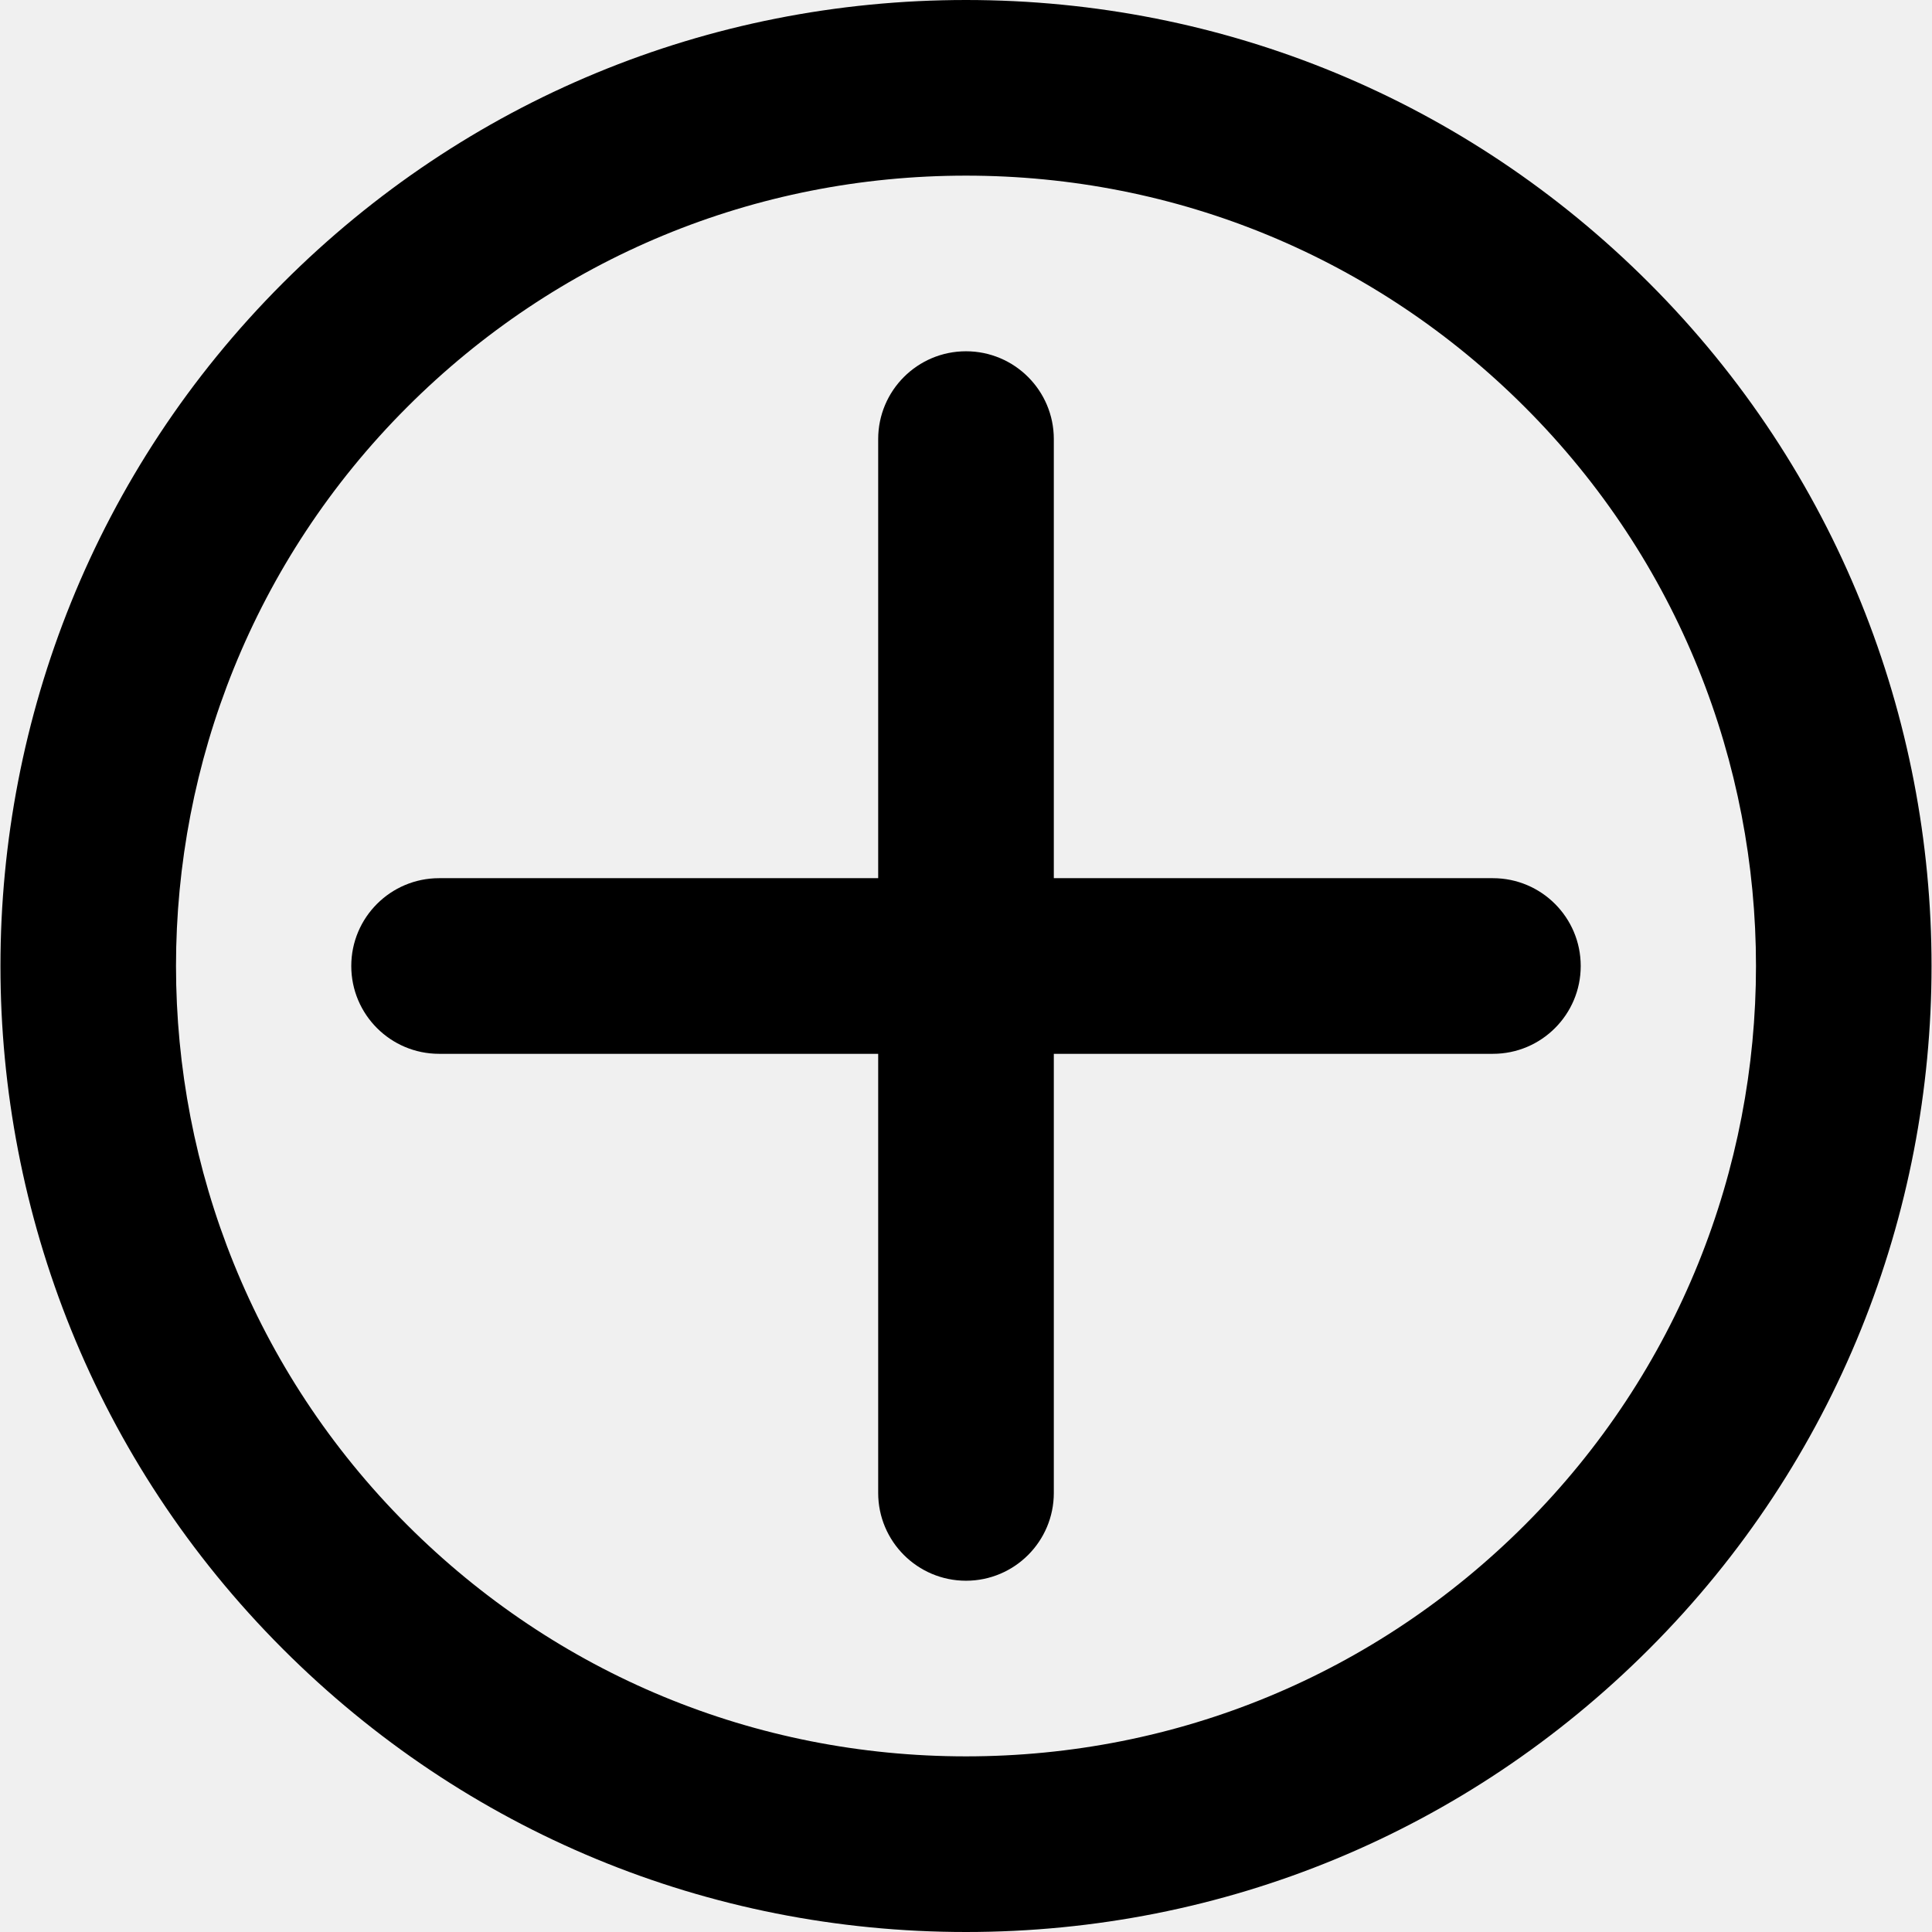
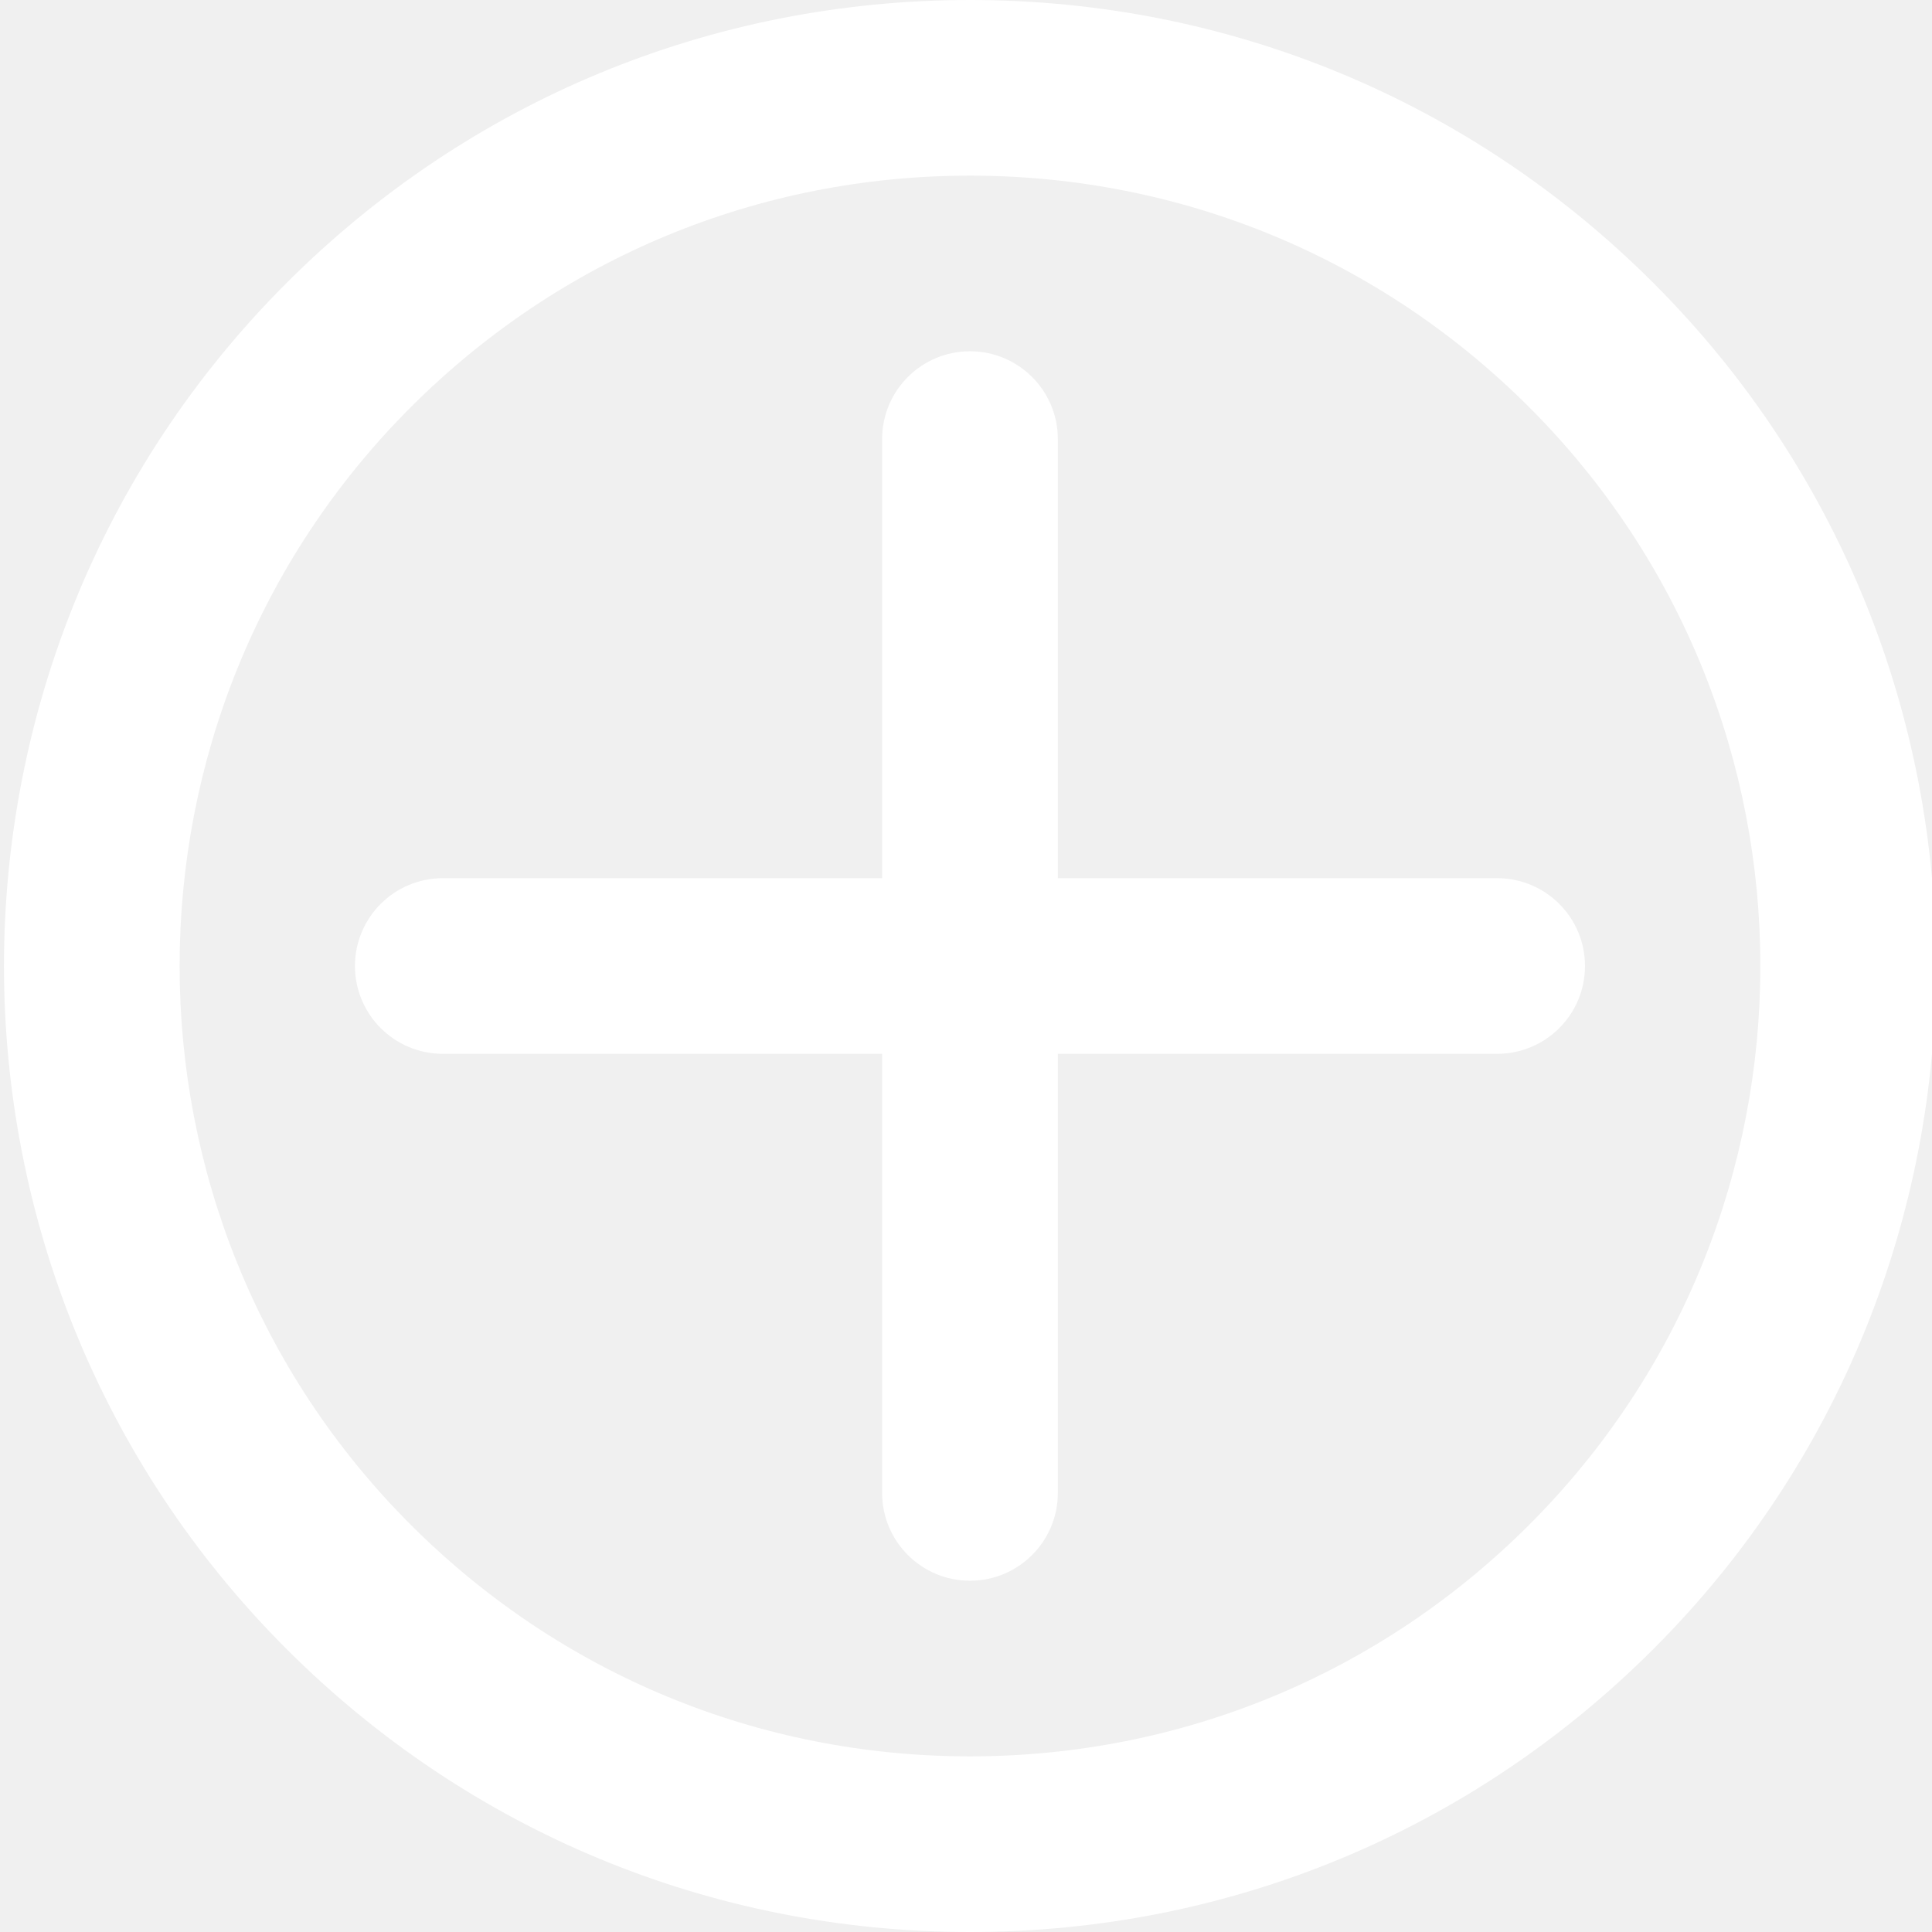
- <svg xmlns="http://www.w3.org/2000/svg" fill="#000000" height="800px" width="800px" version="1.1" id="Capa_1" viewBox="0 0 330 330" xml:space="preserve">
-   <g>
-     <path d="M281.672,48.328C250.508,17.163,209.073,0,164.999,0C120.927,0,79.492,17.163,48.328,48.328   c-64.333,64.334-64.333,169.011,0,233.345C79.492,312.837,120.927,330,165,330c44.073,0,85.508-17.163,116.672-48.328   C346.005,217.339,346.005,112.661,281.672,48.328z M260.46,260.46C234.961,285.957,201.06,300,165,300   c-36.06,0-69.961-14.043-95.46-39.54c-52.636-52.637-52.636-138.282,0-190.919C95.039,44.042,128.94,30,164.999,30   c36.06,0,69.961,14.042,95.46,39.54C313.095,122.177,313.095,207.823,260.46,260.46z" />
-     <path d="M254.999,150H180V75c0-8.284-6.716-15-15-15s-15,6.716-15,15v75H75c-8.284,0-15,6.716-15,15s6.716,15,15,15h75v75   c0,8.284,6.716,15,15,15s15-6.716,15-15v-75h74.999c8.284,0,15-6.716,15-15S263.284,150,254.999,150z" />
+ <svg xmlns="http://www.w3.org/2000/svg" fill="#000000" height="92" width="92" version="1.1" id="Capa_1" viewBox="0 0 37.95 37.95" xml:space="preserve">
+   <defs id="defs2" />
+   <g id="g2" transform="matrix(0.1150546,0,0,0.115,0.06924698,0)" style="stroke-width:8.694;fill:#ffffff">
+     <path d="M 281.672,48.328 C 250.508,17.163 209.073,0 164.999,0 120.927,0 79.492,17.163 48.328,48.328 c -64.333,64.334 -64.333,169.011 0,233.345 C 79.492,312.837 120.927,330 165,330 c 44.073,0 85.508,-17.163 116.672,-48.328 64.333,-64.333 64.333,-169.011 0,-233.344 z M 260.46,260.46 C 234.961,285.957 201.06,300 165,300 128.94,300 95.039,285.957 69.54,260.46 16.904,207.823 16.904,122.178 69.54,69.541 95.039,44.042 128.94,30 164.999,30 c 36.06,0 69.961,14.042 95.46,39.54 52.636,52.637 52.636,138.283 10e-4,190.92 z" id="path1" style="stroke-width:8.694;fill:#ffffff" />
+     <path d="M 254.999,150 H 180 V 75 c 0,-8.284 -6.716,-15 -15,-15 -8.284,0 -15,6.716 -15,15 v 75 H 75 c -8.284,0 -15,6.716 -15,15 0,8.284 6.716,15 15,15 h 75 v 75 c 0,8.284 6.716,15 15,15 8.284,0 15,-6.716 15,-15 v -75 h 74.999 c 8.284,0 15,-6.716 15,-15 0,-8.284 -6.715,-15 -15,-15 z" id="path2" style="stroke-width:8.694;fill:#ffffff" />
  </g>
</svg>
